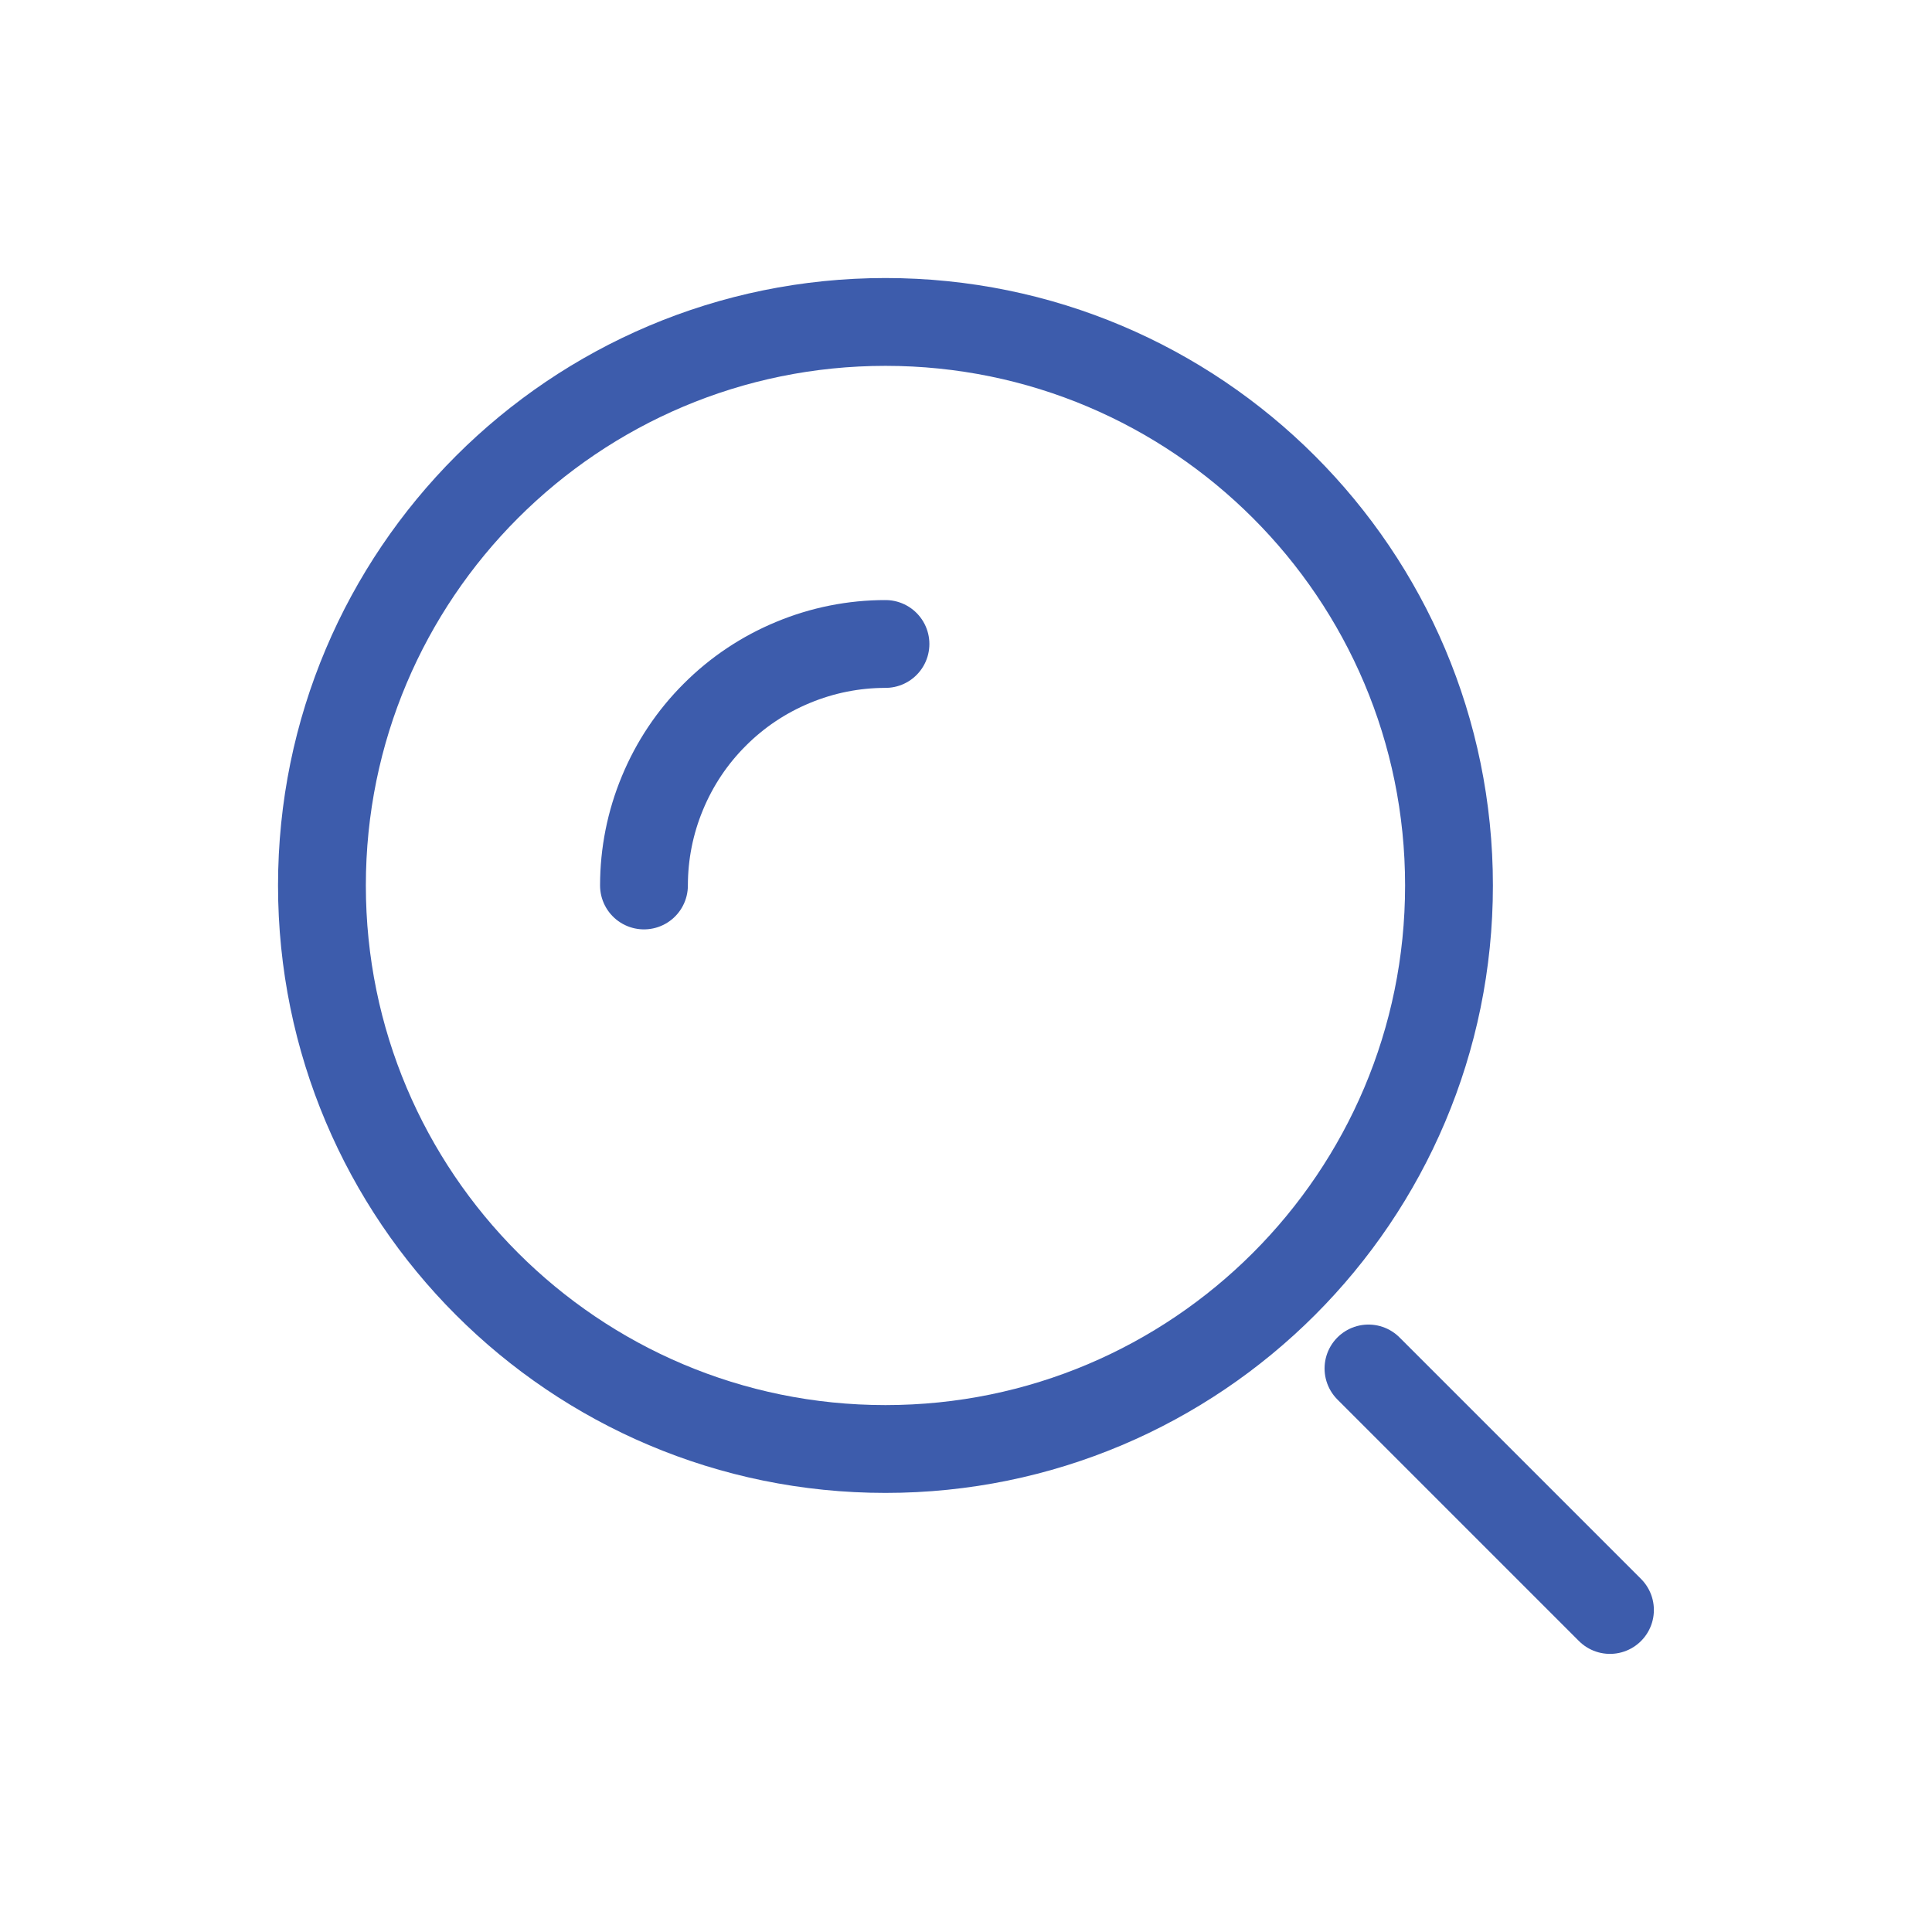
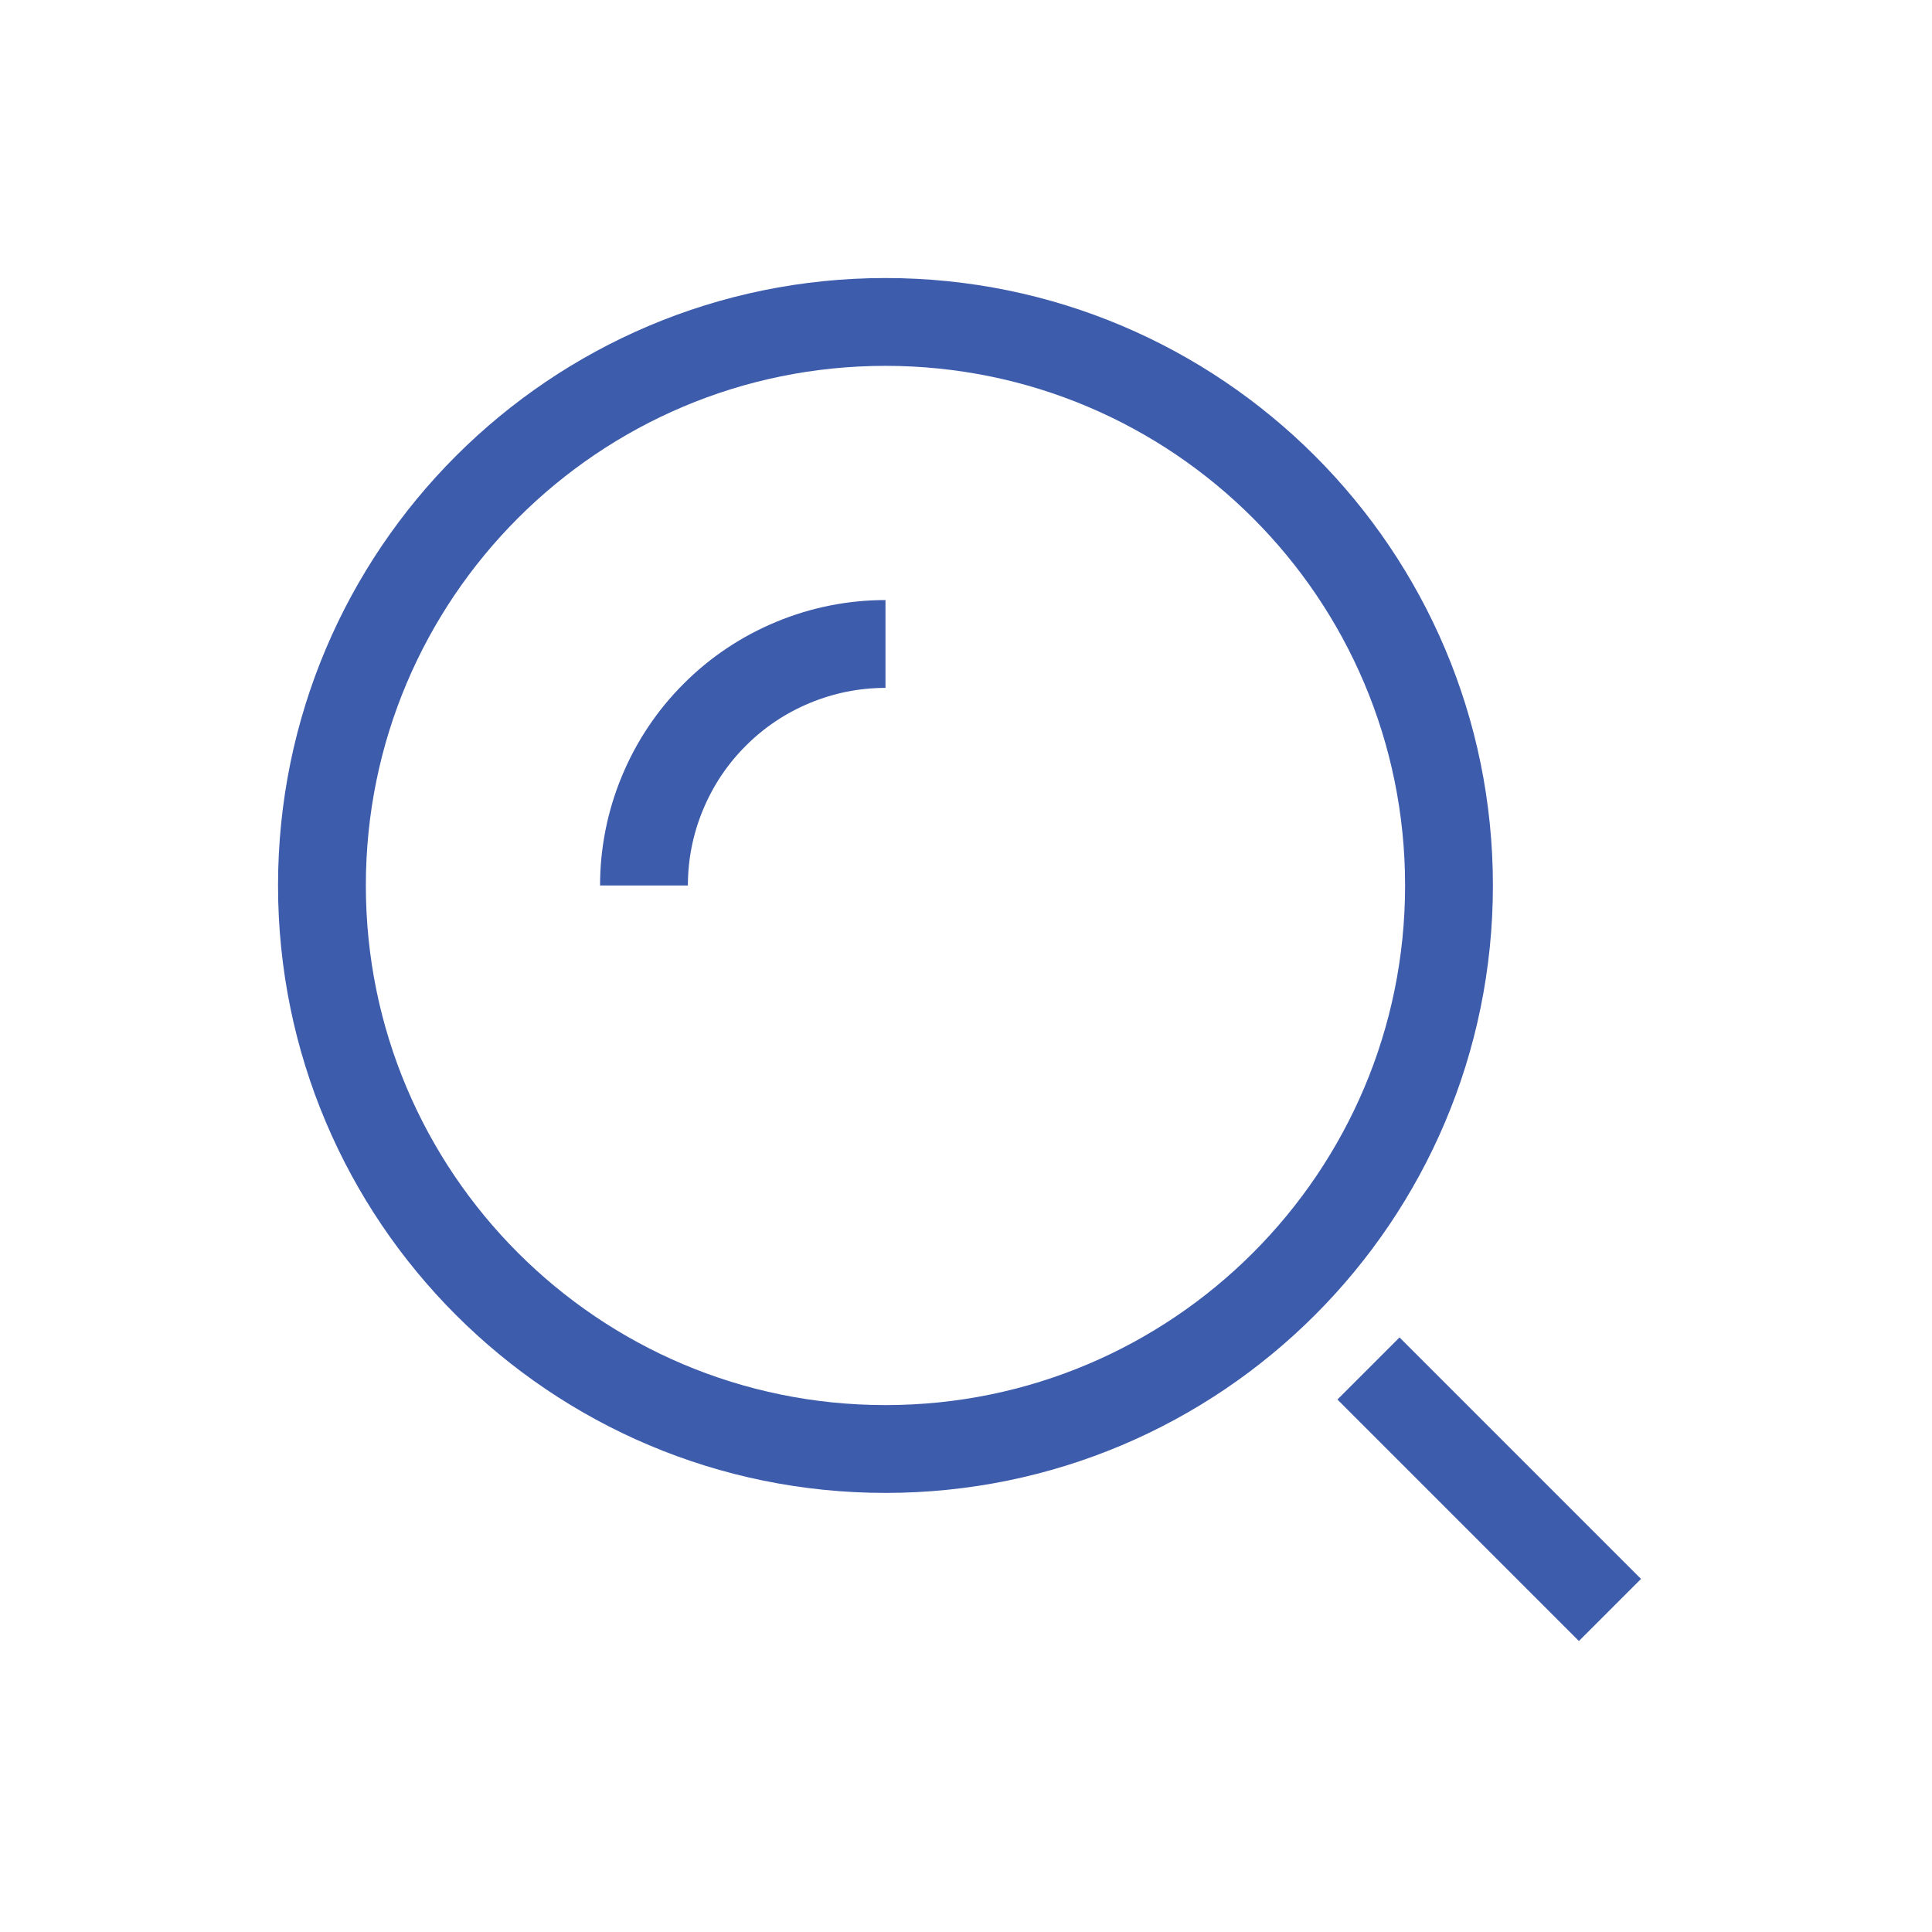
<svg xmlns="http://www.w3.org/2000/svg" width="22" height="22" viewBox="0 0 22 22" fill="none">
  <circle cx="10.083" cy="10.083" r="6.417" stroke="#3D5CAC" strokeWidth="2" />
-   <path d="M10.083 7.333C9.722 7.333 9.365 7.404 9.031 7.543C8.697 7.681 8.394 7.883 8.139 8.139C7.883 8.394 7.681 8.697 7.543 9.031C7.404 9.365 7.333 9.722 7.333 10.083" stroke="#3D5CAC" strokeWidth="2" stroke-linecap="round" />
-   <path d="M18.333 18.333L15.583 15.583" stroke="#3D5CAC" strokeWidth="2" stroke-linecap="round" />
+   <path d="M10.083 7.333C9.722 7.333 9.365 7.404 9.031 7.543C8.697 7.681 8.394 7.883 8.139 8.139C7.883 8.394 7.681 8.697 7.543 9.031C7.404 9.365 7.333 9.722 7.333 10.083" stroke="#3D5CAC" strokeWidth="2" strokeLinecap="round" />
+   <path d="M18.333 18.333L15.583 15.583" stroke="#3D5CAC" strokeWidth="2" strokeLinecap="round" />
</svg>
